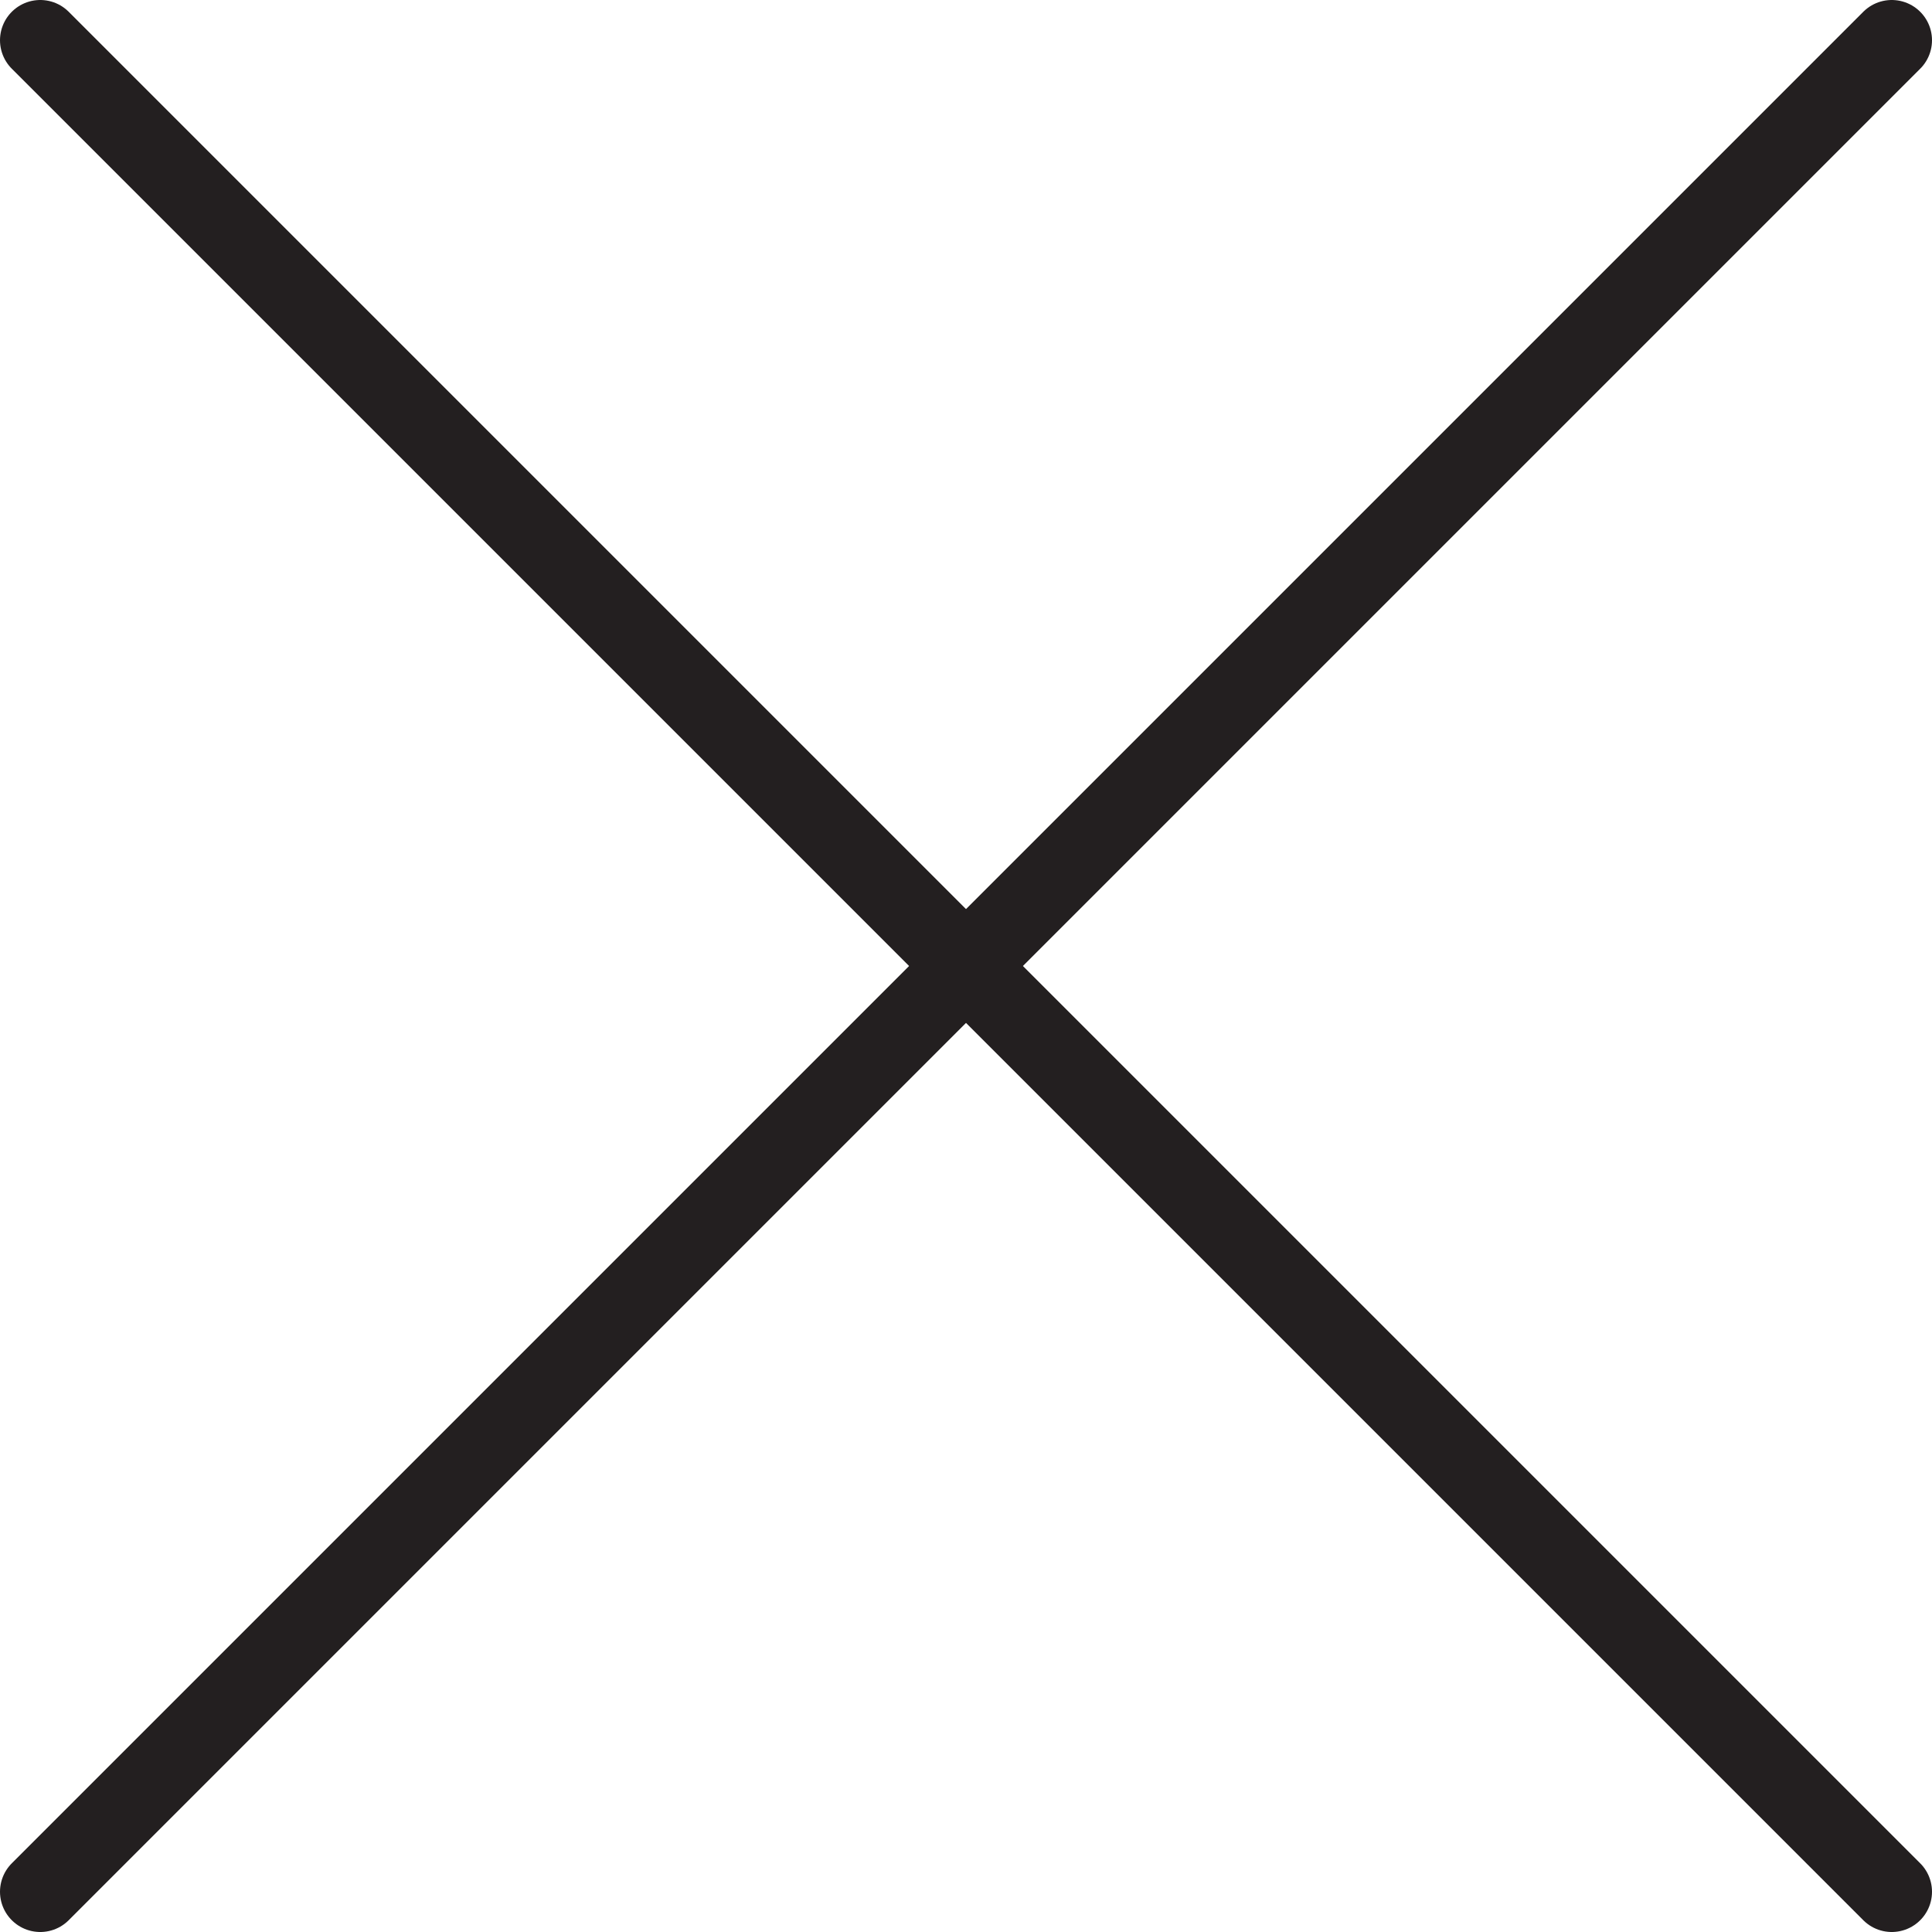
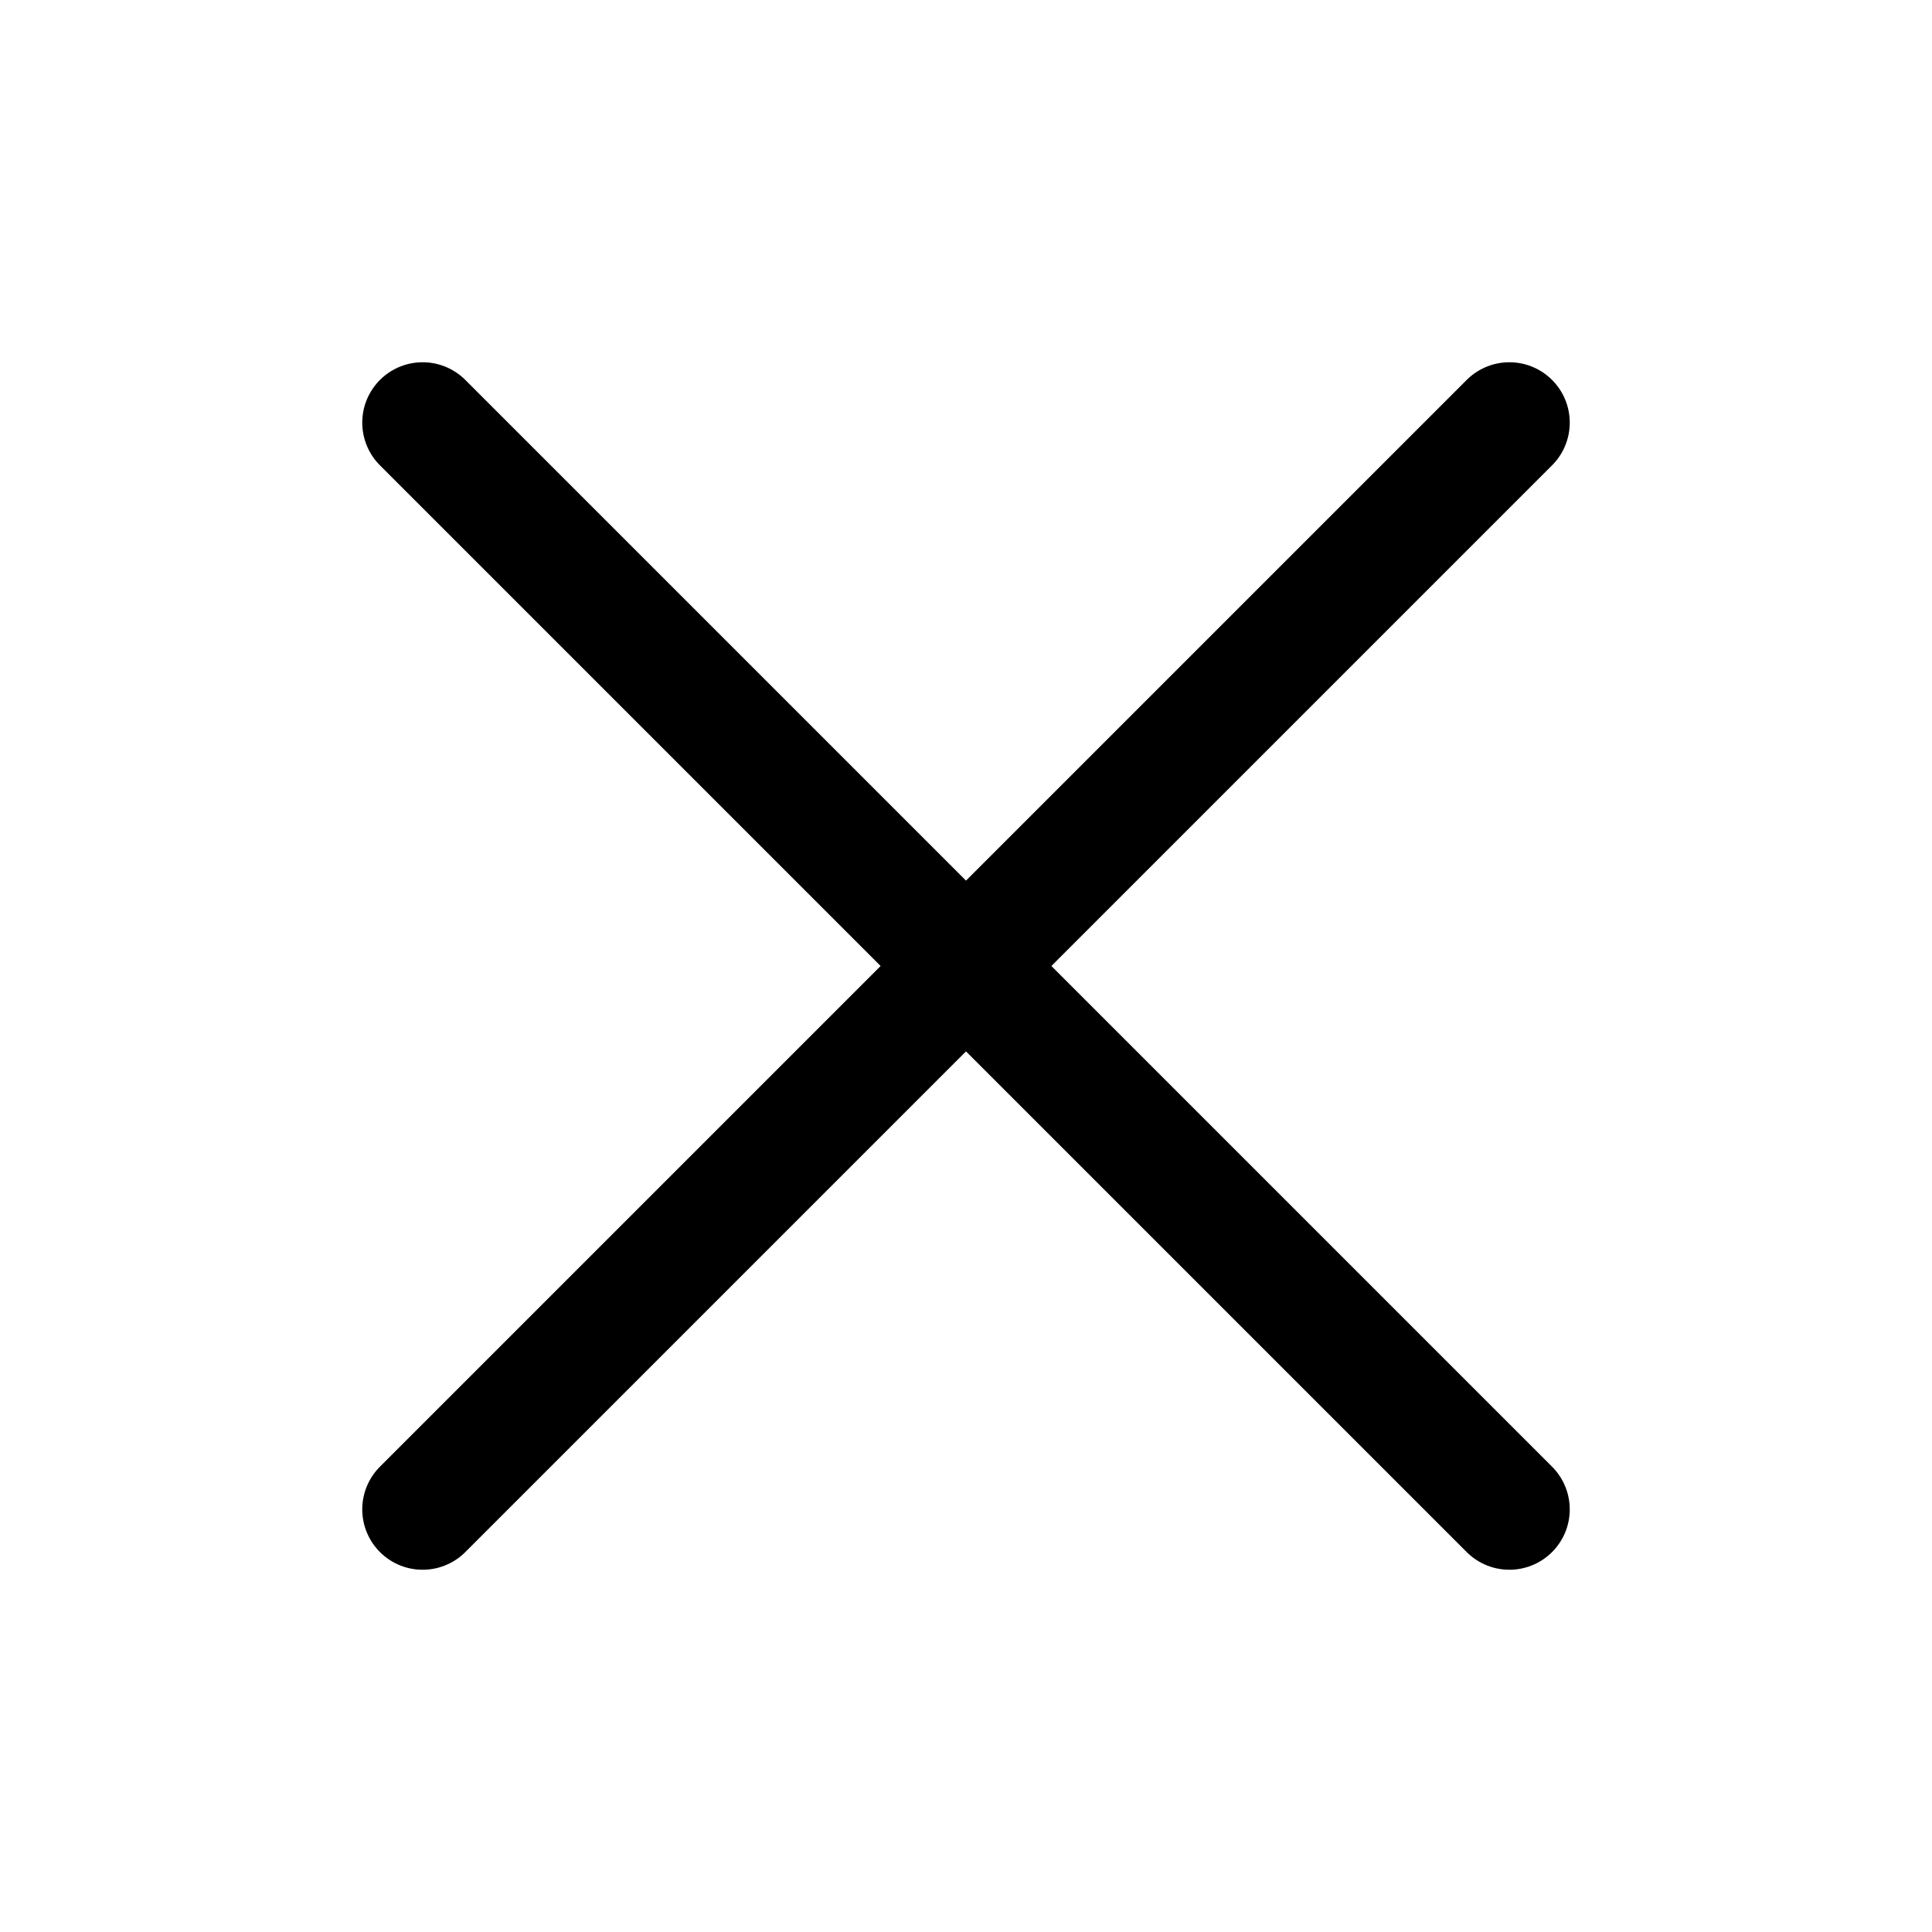
- <svg xmlns="http://www.w3.org/2000/svg" data-name="Layer 1" id="Layer_1" viewBox="0 0 48 48">
+ <svg xmlns="http://www.w3.org/2000/svg" viewBox="0 0 32 32">
  <defs>
-     <style>.cls-1{fill:none;stroke:#231f20;stroke-linecap:round;stroke-linejoin:round;stroke-width:2px;}</style>
+     <style>.cls-1{fill:none;stroke:#000;stroke-linecap:round;stroke-linejoin:round;stroke-width:2px;}</style>
  </defs>
-   <line class="cls-1" x1="1" x2="47" y1="47" y2="1" />
-   <line class="cls-1" x1="1" x2="47" y1="1" y2="47" />
+   <g id="cross">
+     <line class="cls-1" x1="7" x2="25" y1="7" y2="25" />
+     <line class="cls-1" x1="7" x2="25" y1="25" y2="7" />
+   </g>
</svg>
